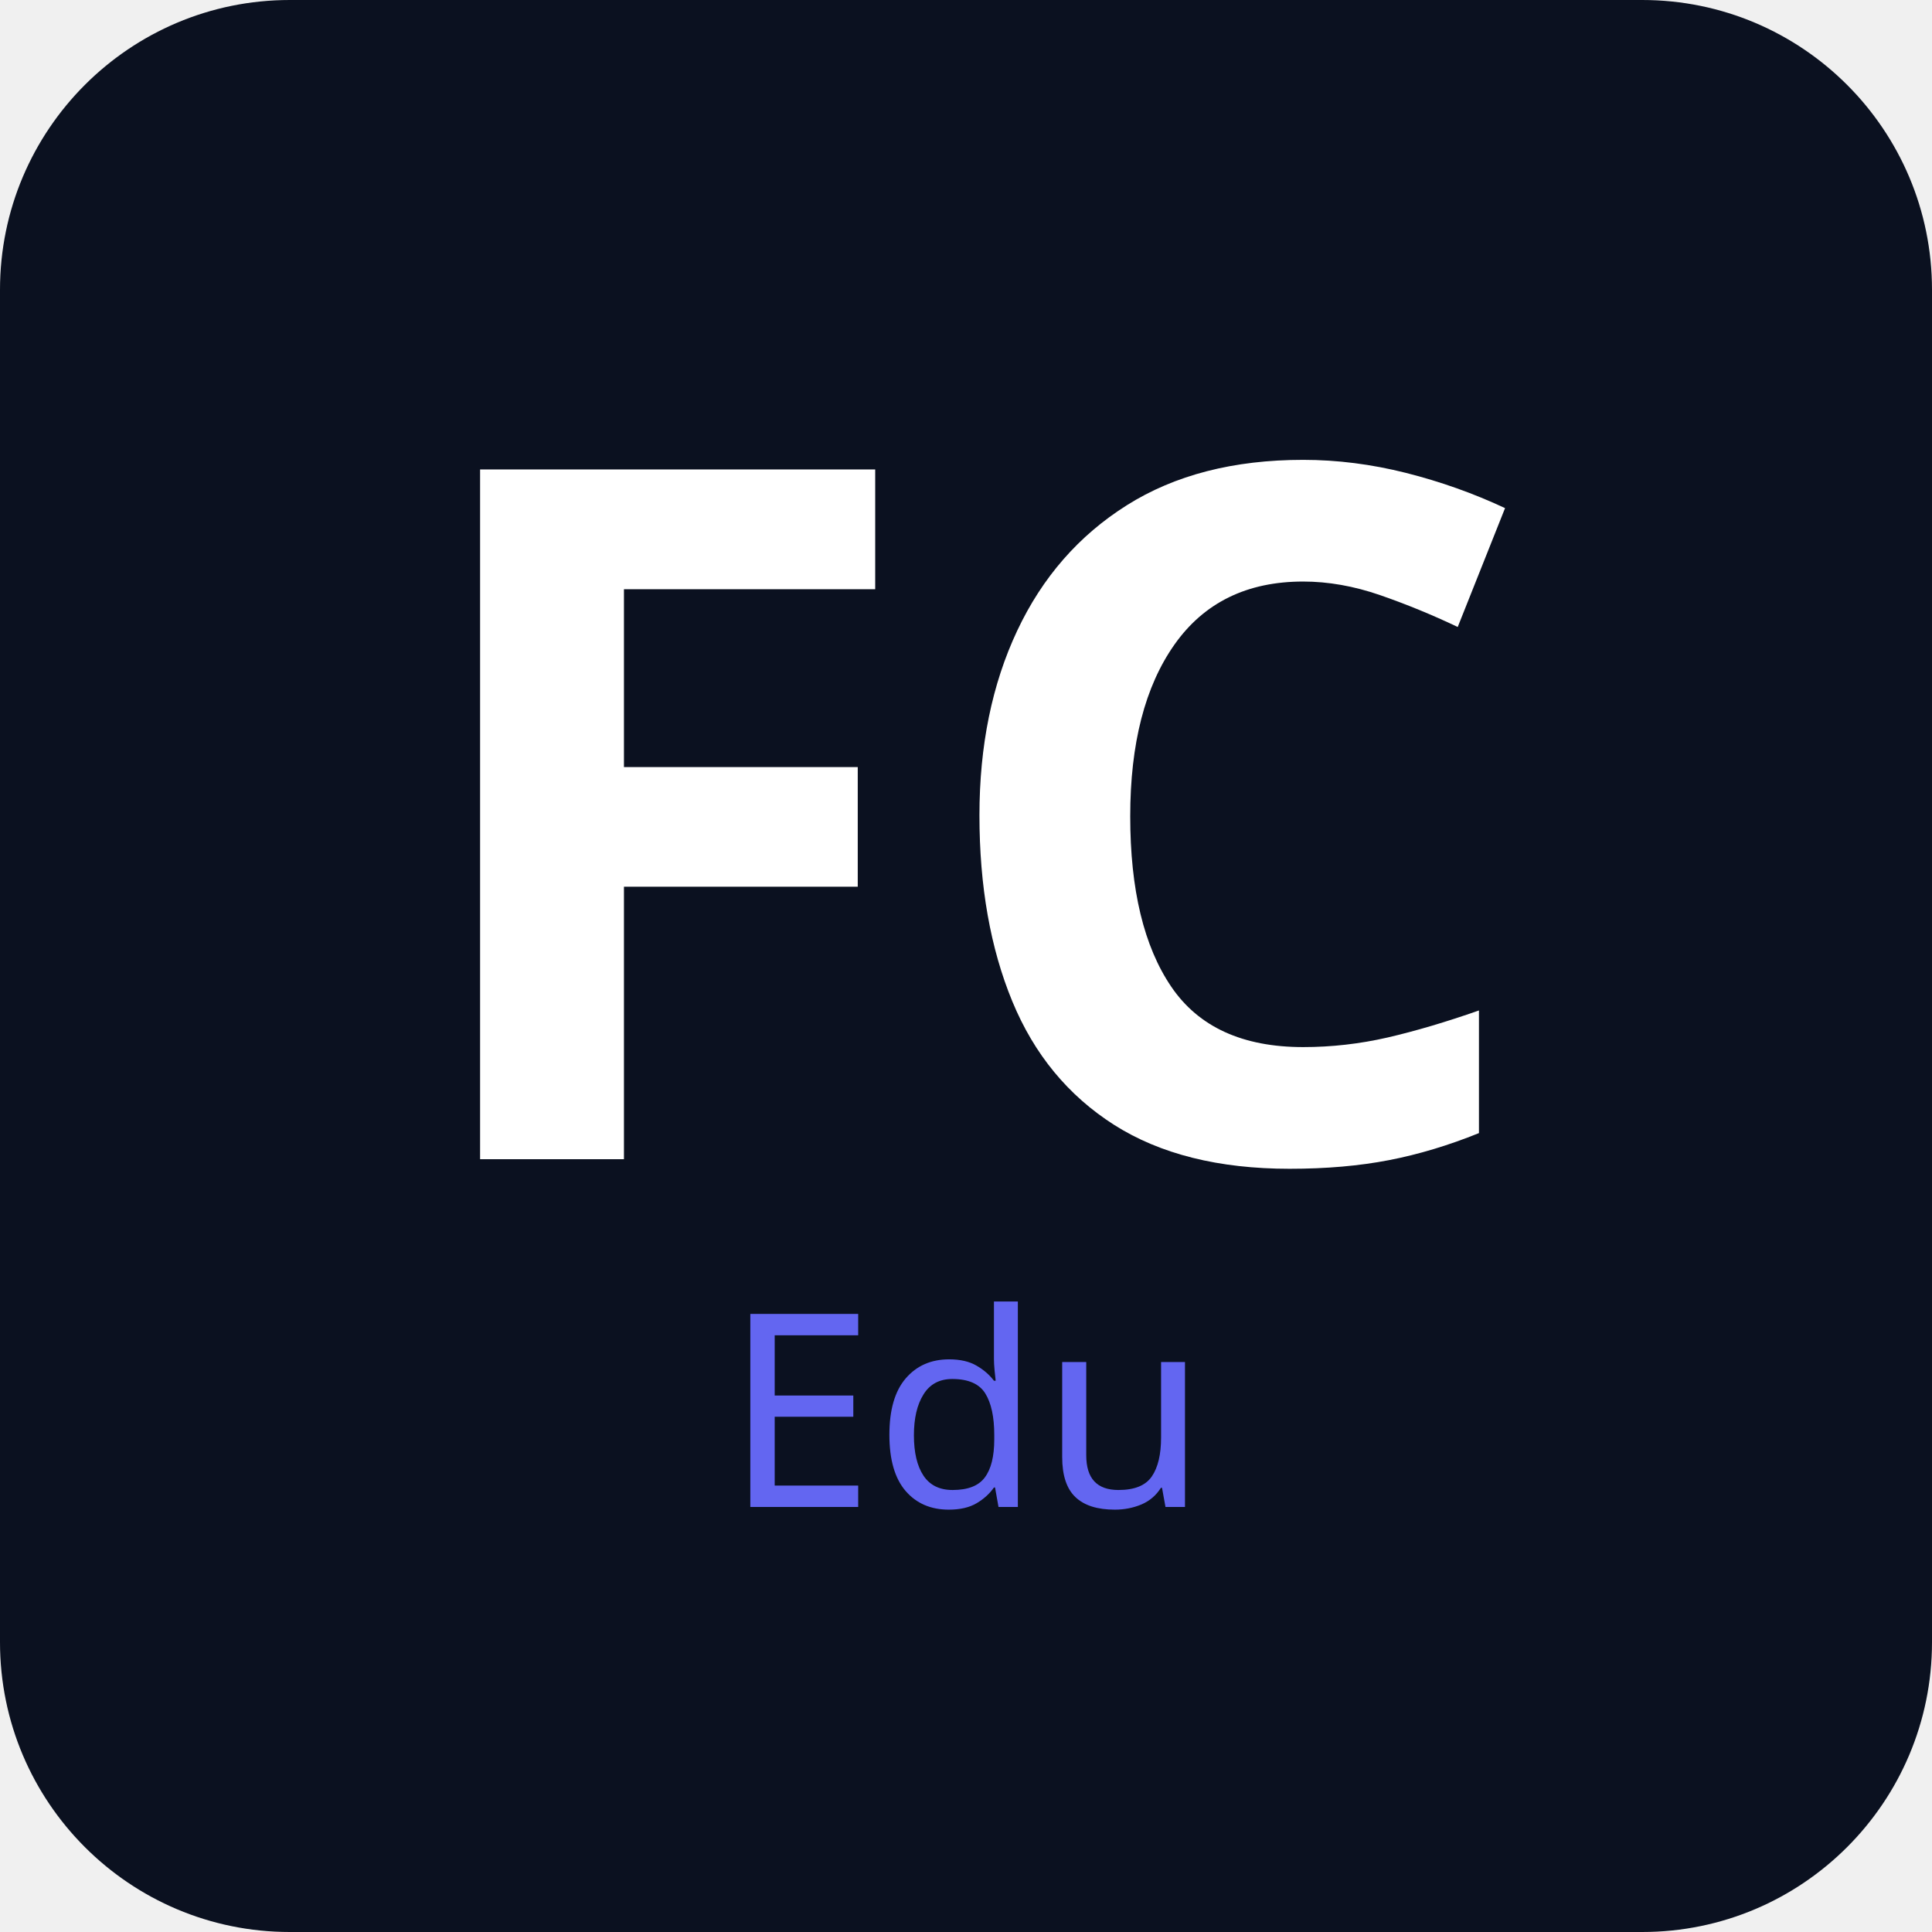
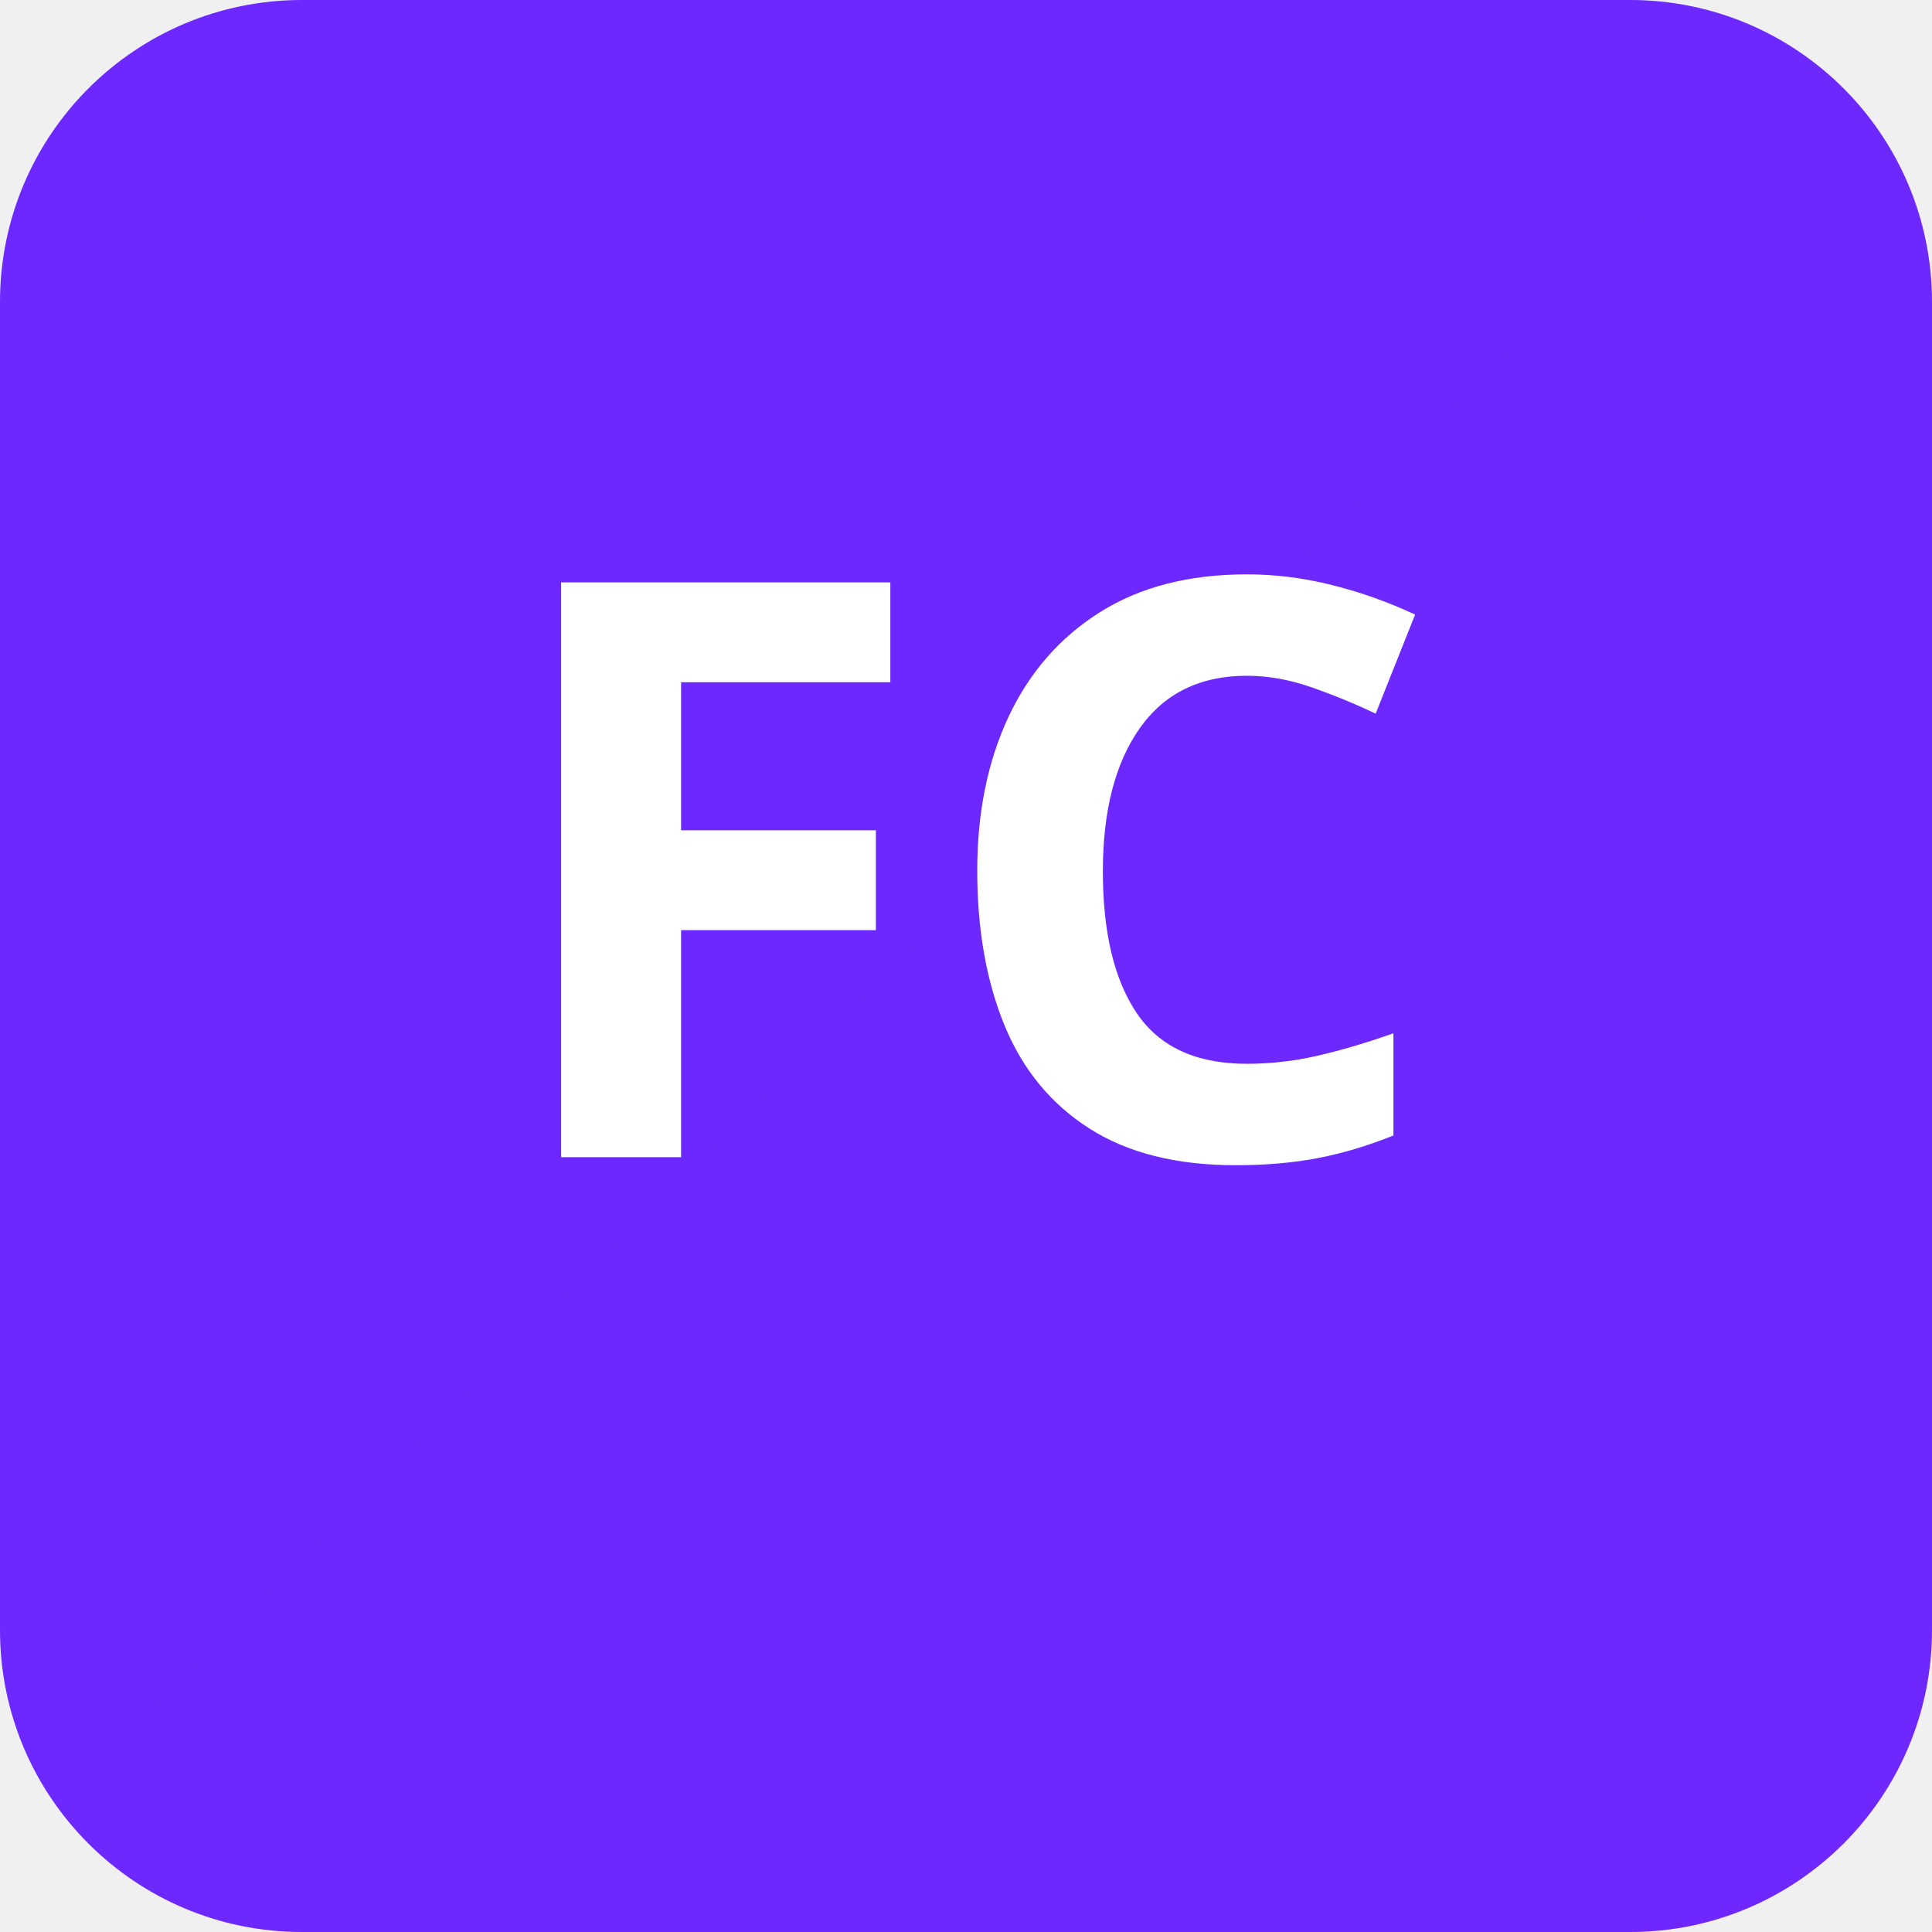
<svg xmlns="http://www.w3.org/2000/svg" width="192" height="192" viewBox="0 0 192 192">
-   <rect width="192" height="192" rx="28.8" fill="#0b1120" />
-   <text x="96" y="115.2" font-family="system-ui" font-size="96" font-weight="bold" fill="white" text-anchor="middle">FC</text>
-   <text x="96" y="149.76" font-family="system-ui" font-size="26.88" fill="#6366f1" text-anchor="middle">Edu</text>
+   <defs>
+     <linearGradient id="g" x1="0" y1="0" x2="192" y2="192">
+       <stop offset="0%" stop-color="#6D28FF" />
+       <stop offset="100%" stop-color="#FF6B35" />
+     </linearGradient>
+   </defs>
+   <rect width="192" height="192" rx="30" fill="url(#g)" />
+   <text x="96" y="115" font-family="system-ui" font-size="80" font-weight="800" fill="white" text-anchor="middle">FC</text>
</svg>
